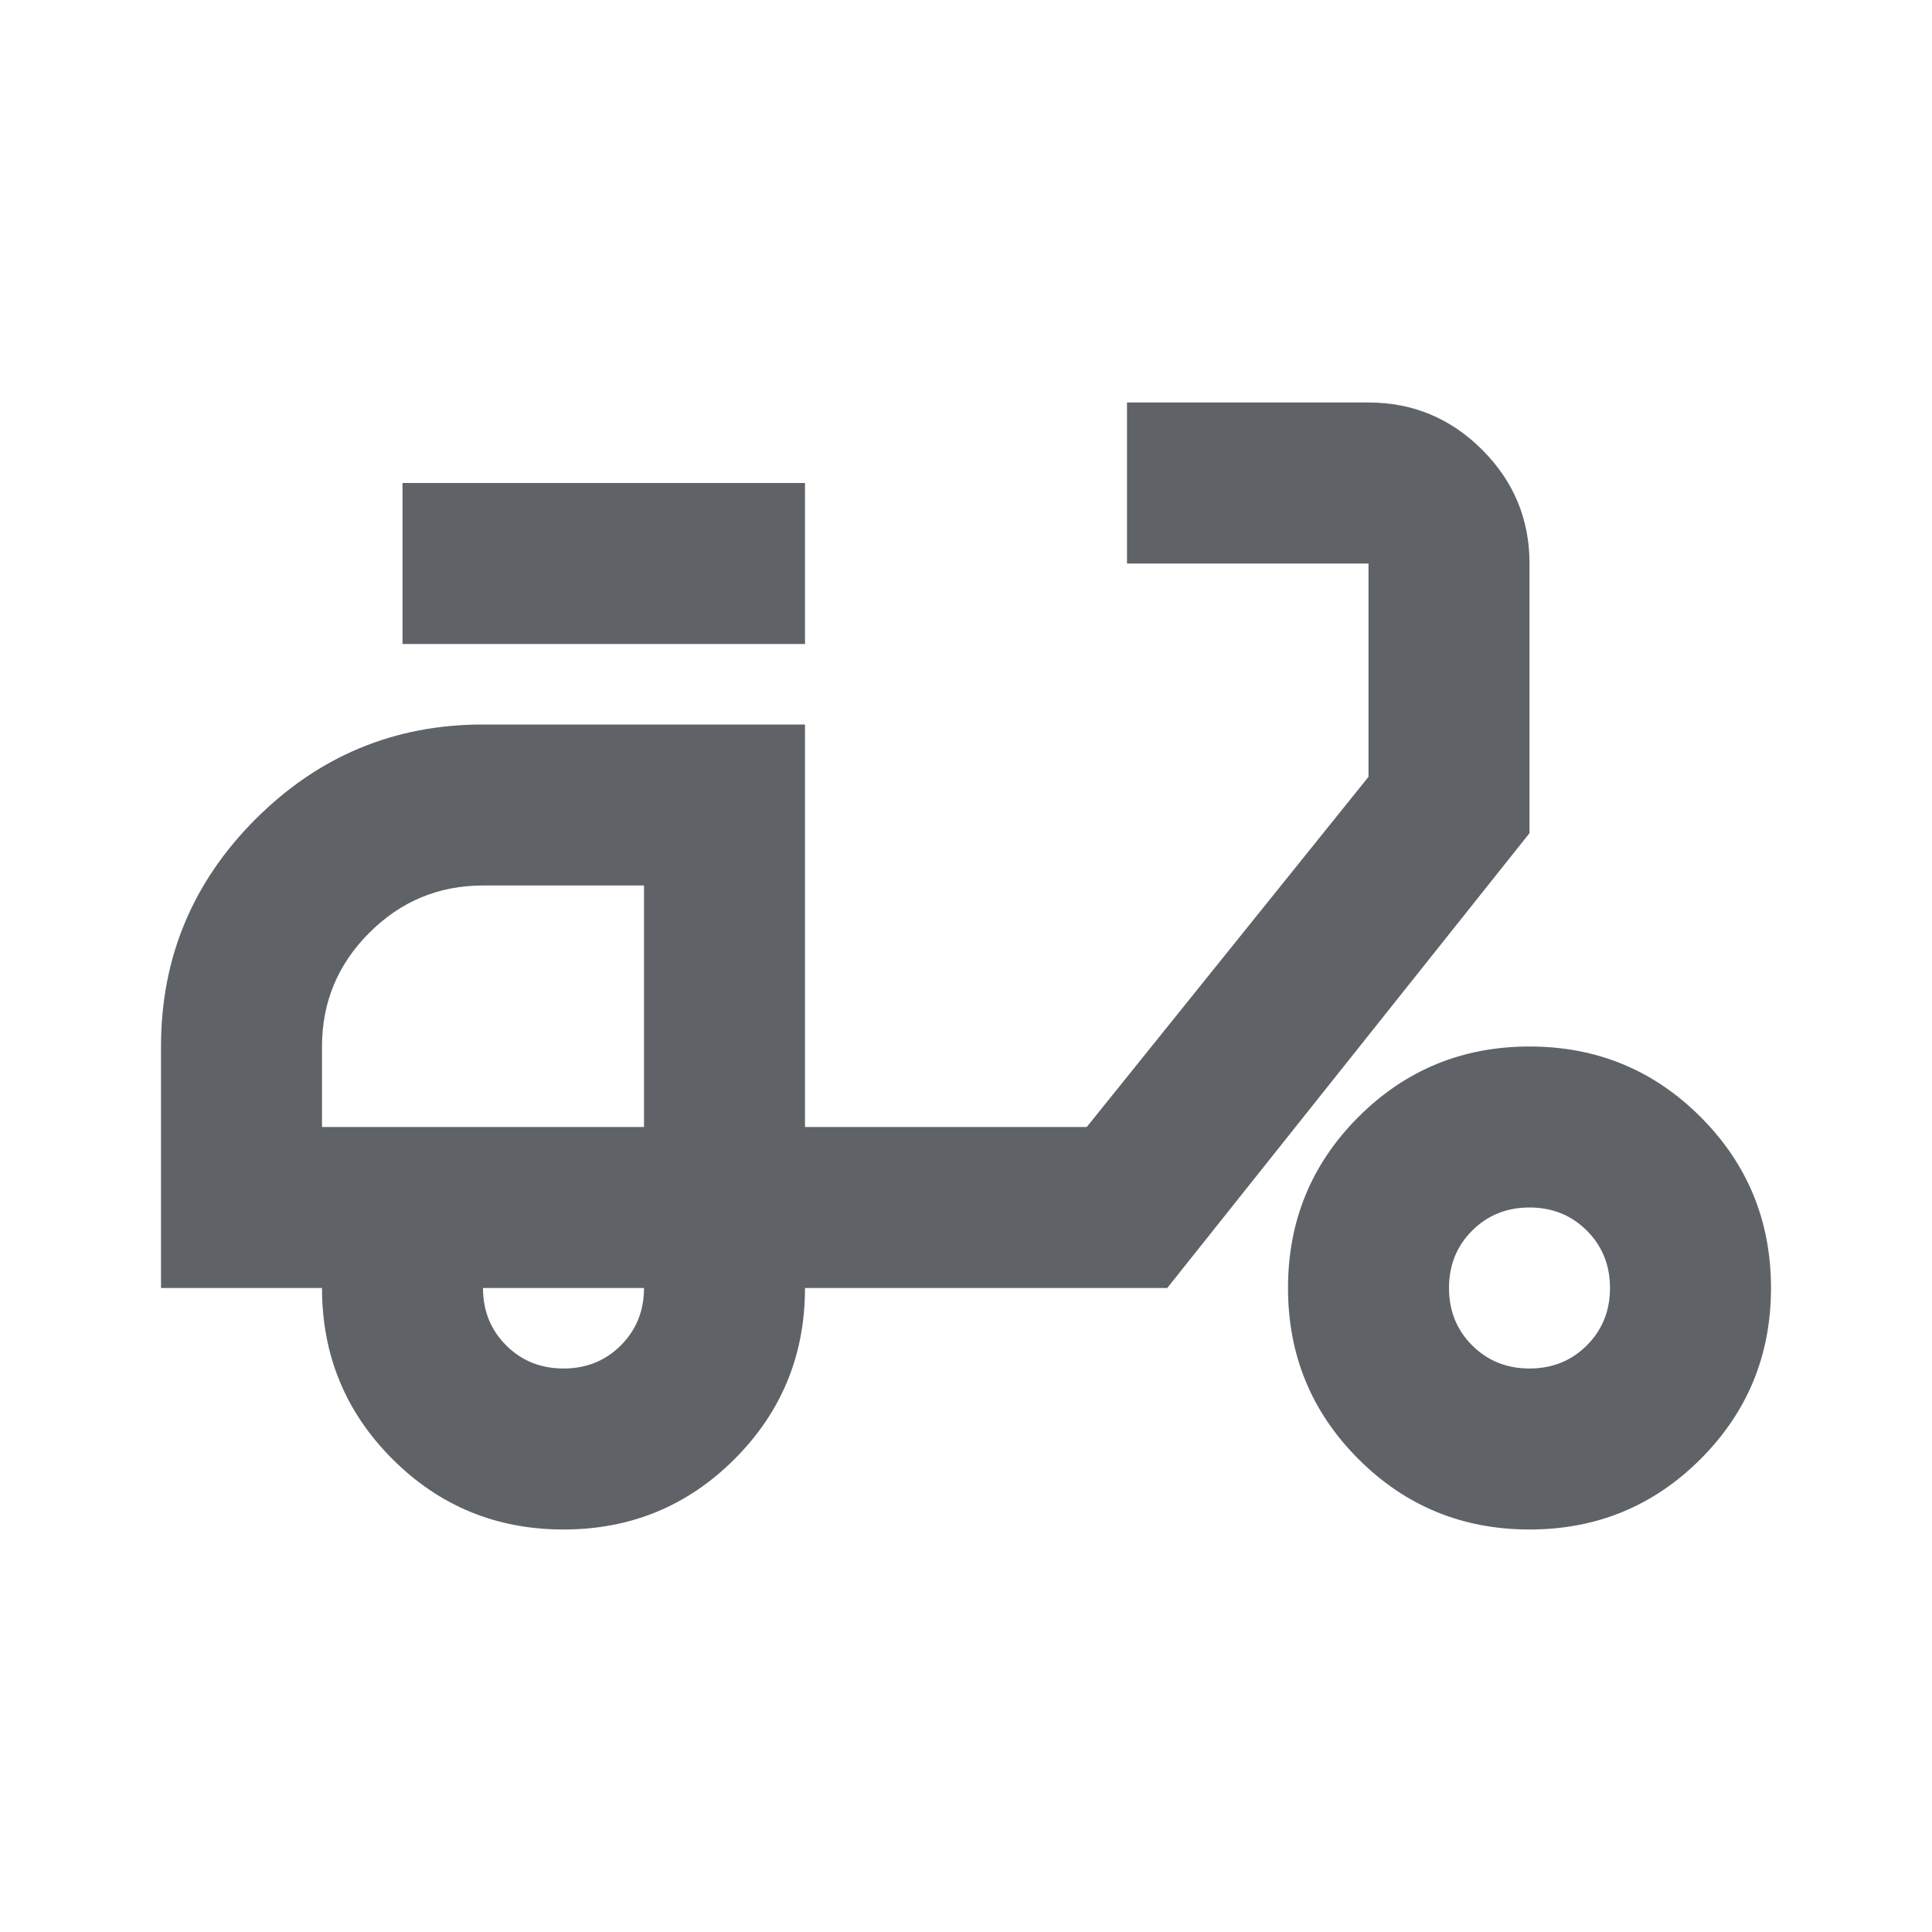
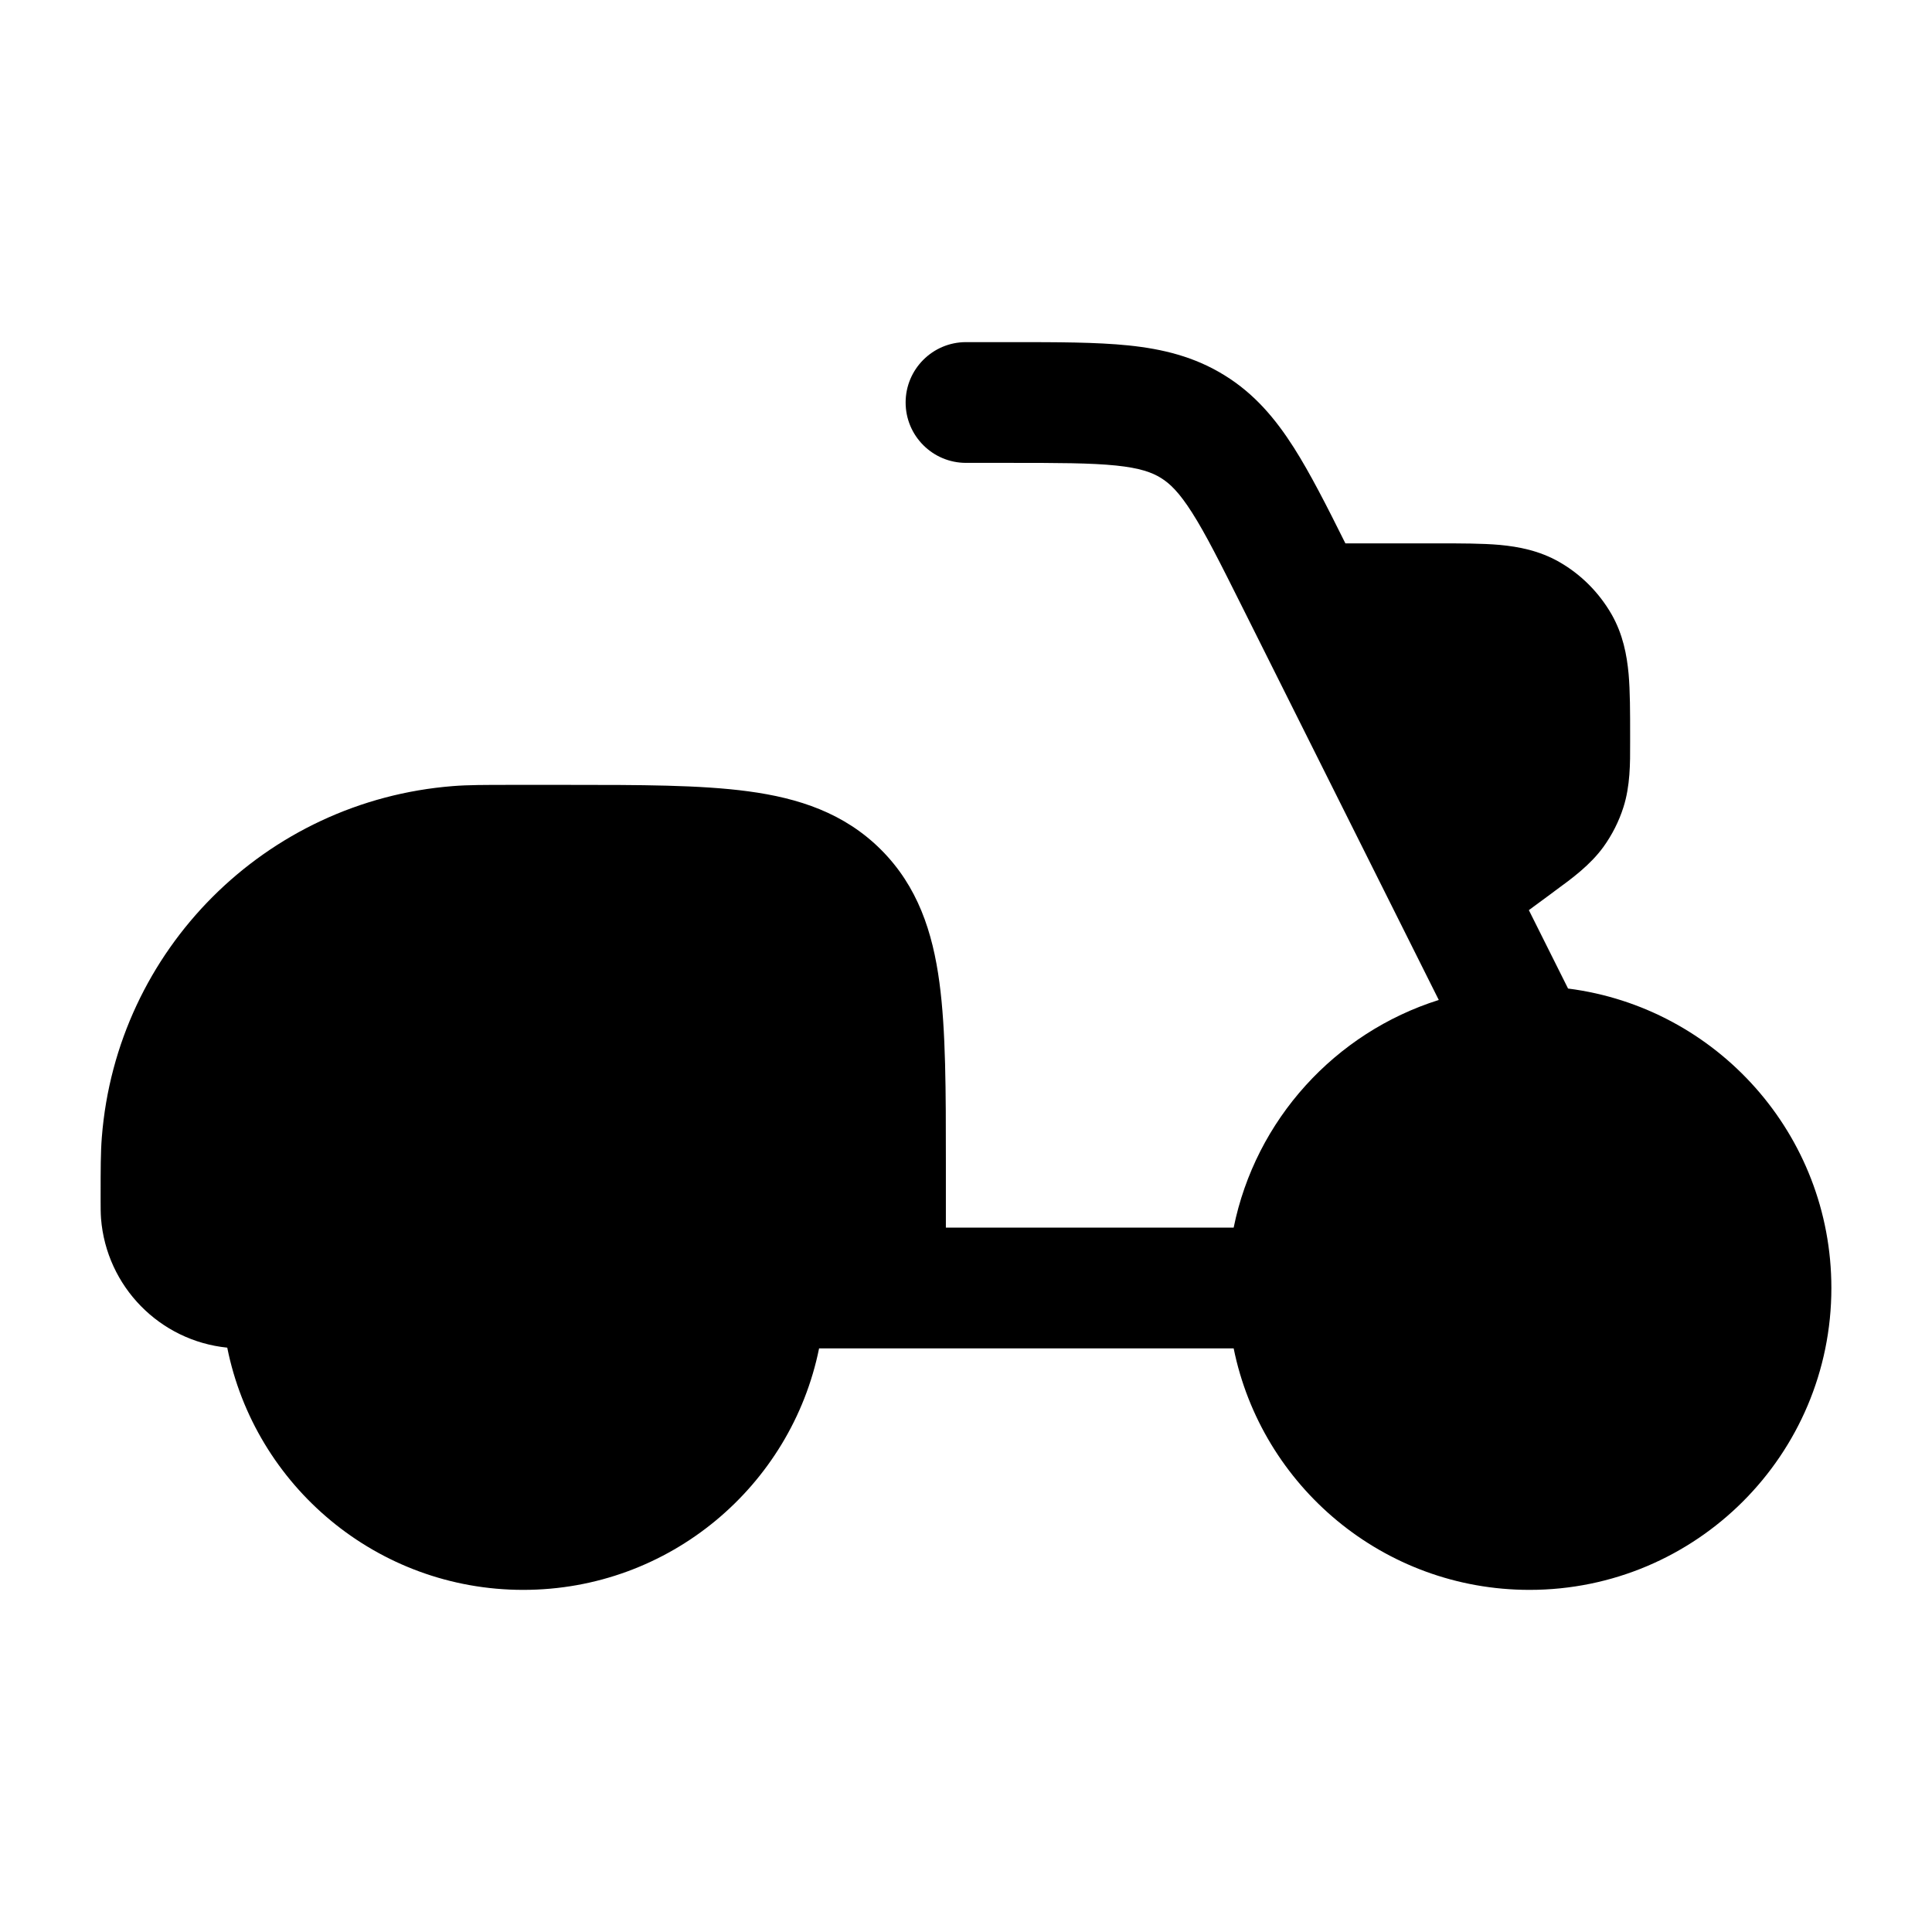
- <svg xmlns="http://www.w3.org/2000/svg" height="24px" viewBox="0 -960 960 960" width="24px" fill="#5f6368">
-   <path d="M280-200q-50 0-85-35t-35-85H80v-120q0-66 47-113t113-47h160v200h140l140-174v-106H560v-80h120q33 0 56.5 23.5T760-680v134L580-320H400q0 50-35 85t-85 35Zm40-200Zm-40 120q17 0 28.5-11.5T320-320h-80q0 17 11.5 28.5T280-280Zm-80-360v-80h200v80H200Zm560 440q-50 0-85-35t-35-85q0-50 35-85t85-35q50 0 85 35t35 85q0 50-35 85t-85 35Zm0-80q17 0 28.5-11.5T800-320q0-17-11.5-28.5T760-360q-17 0-28.5 11.5T720-320q0 17 11.5 28.5T760-280ZM160-400h160v-120h-80q-33 0-56.5 23.5T160-440v40Z" />
+ <svg xmlns="http://www.w3.org/2000/svg" width="800px" height="800px" viewBox="0 0 24 24" fill="none">
+   <path d="M13.864 5.783C13.551 5.751 13.145 5.75 12.528 5.75H12C11.586 5.75 11.25 5.414 11.25 5C11.25 4.586 11.586 4.25 12 4.25H12.565H12.565C13.135 4.25 13.619 4.25 14.019 4.291C14.444 4.335 14.838 4.431 15.21 4.661C15.582 4.89 15.843 5.2 16.073 5.561C16.275 5.879 16.479 6.28 16.713 6.75L17.868 6.75C18.152 6.75 18.413 6.75 18.63 6.769C18.864 6.791 19.12 6.839 19.368 6.98C19.64 7.135 19.864 7.361 20.02 7.632C20.161 7.88 20.209 8.135 20.231 8.37C20.25 8.587 20.25 8.848 20.25 9.132V9.161L20.25 9.225C20.251 9.485 20.251 9.763 20.167 10.027C20.111 10.204 20.026 10.371 19.918 10.521C19.755 10.745 19.531 10.91 19.321 11.063L19.269 11.102L18.992 11.306L19.479 12.28C21.324 12.515 22.75 14.091 22.75 16C22.75 18.071 21.071 19.75 19 19.75C17.186 19.75 15.672 18.462 15.325 16.75H10.175C9.828 18.462 8.314 19.75 6.5 19.75C4.683 19.75 3.167 18.457 2.823 16.741C1.984 16.656 1.322 15.982 1.255 15.137C1.25 15.068 1.25 14.992 1.25 14.919L1.25 14.9L1.25 14.862C1.25 14.527 1.25 14.314 1.265 14.127C1.448 11.798 3.298 9.948 5.627 9.765C5.814 9.75 6.027 9.75 6.362 9.75H6.362L6.4 9.75L7.052 9.75C7.95 9.75 8.7 9.75 9.294 9.83C9.922 9.914 10.489 10.1 10.945 10.556C11.4 11.011 11.586 11.578 11.67 12.206C11.75 12.8 11.75 13.55 11.75 14.448V14.448L11.75 15.25H15.325C15.597 13.909 16.585 12.828 17.873 12.422L15.435 7.547C15.159 6.995 14.977 6.632 14.807 6.366C14.647 6.115 14.533 6.006 14.421 5.937C14.31 5.868 14.161 5.814 13.864 5.783Z" fill="black" />
</svg>
